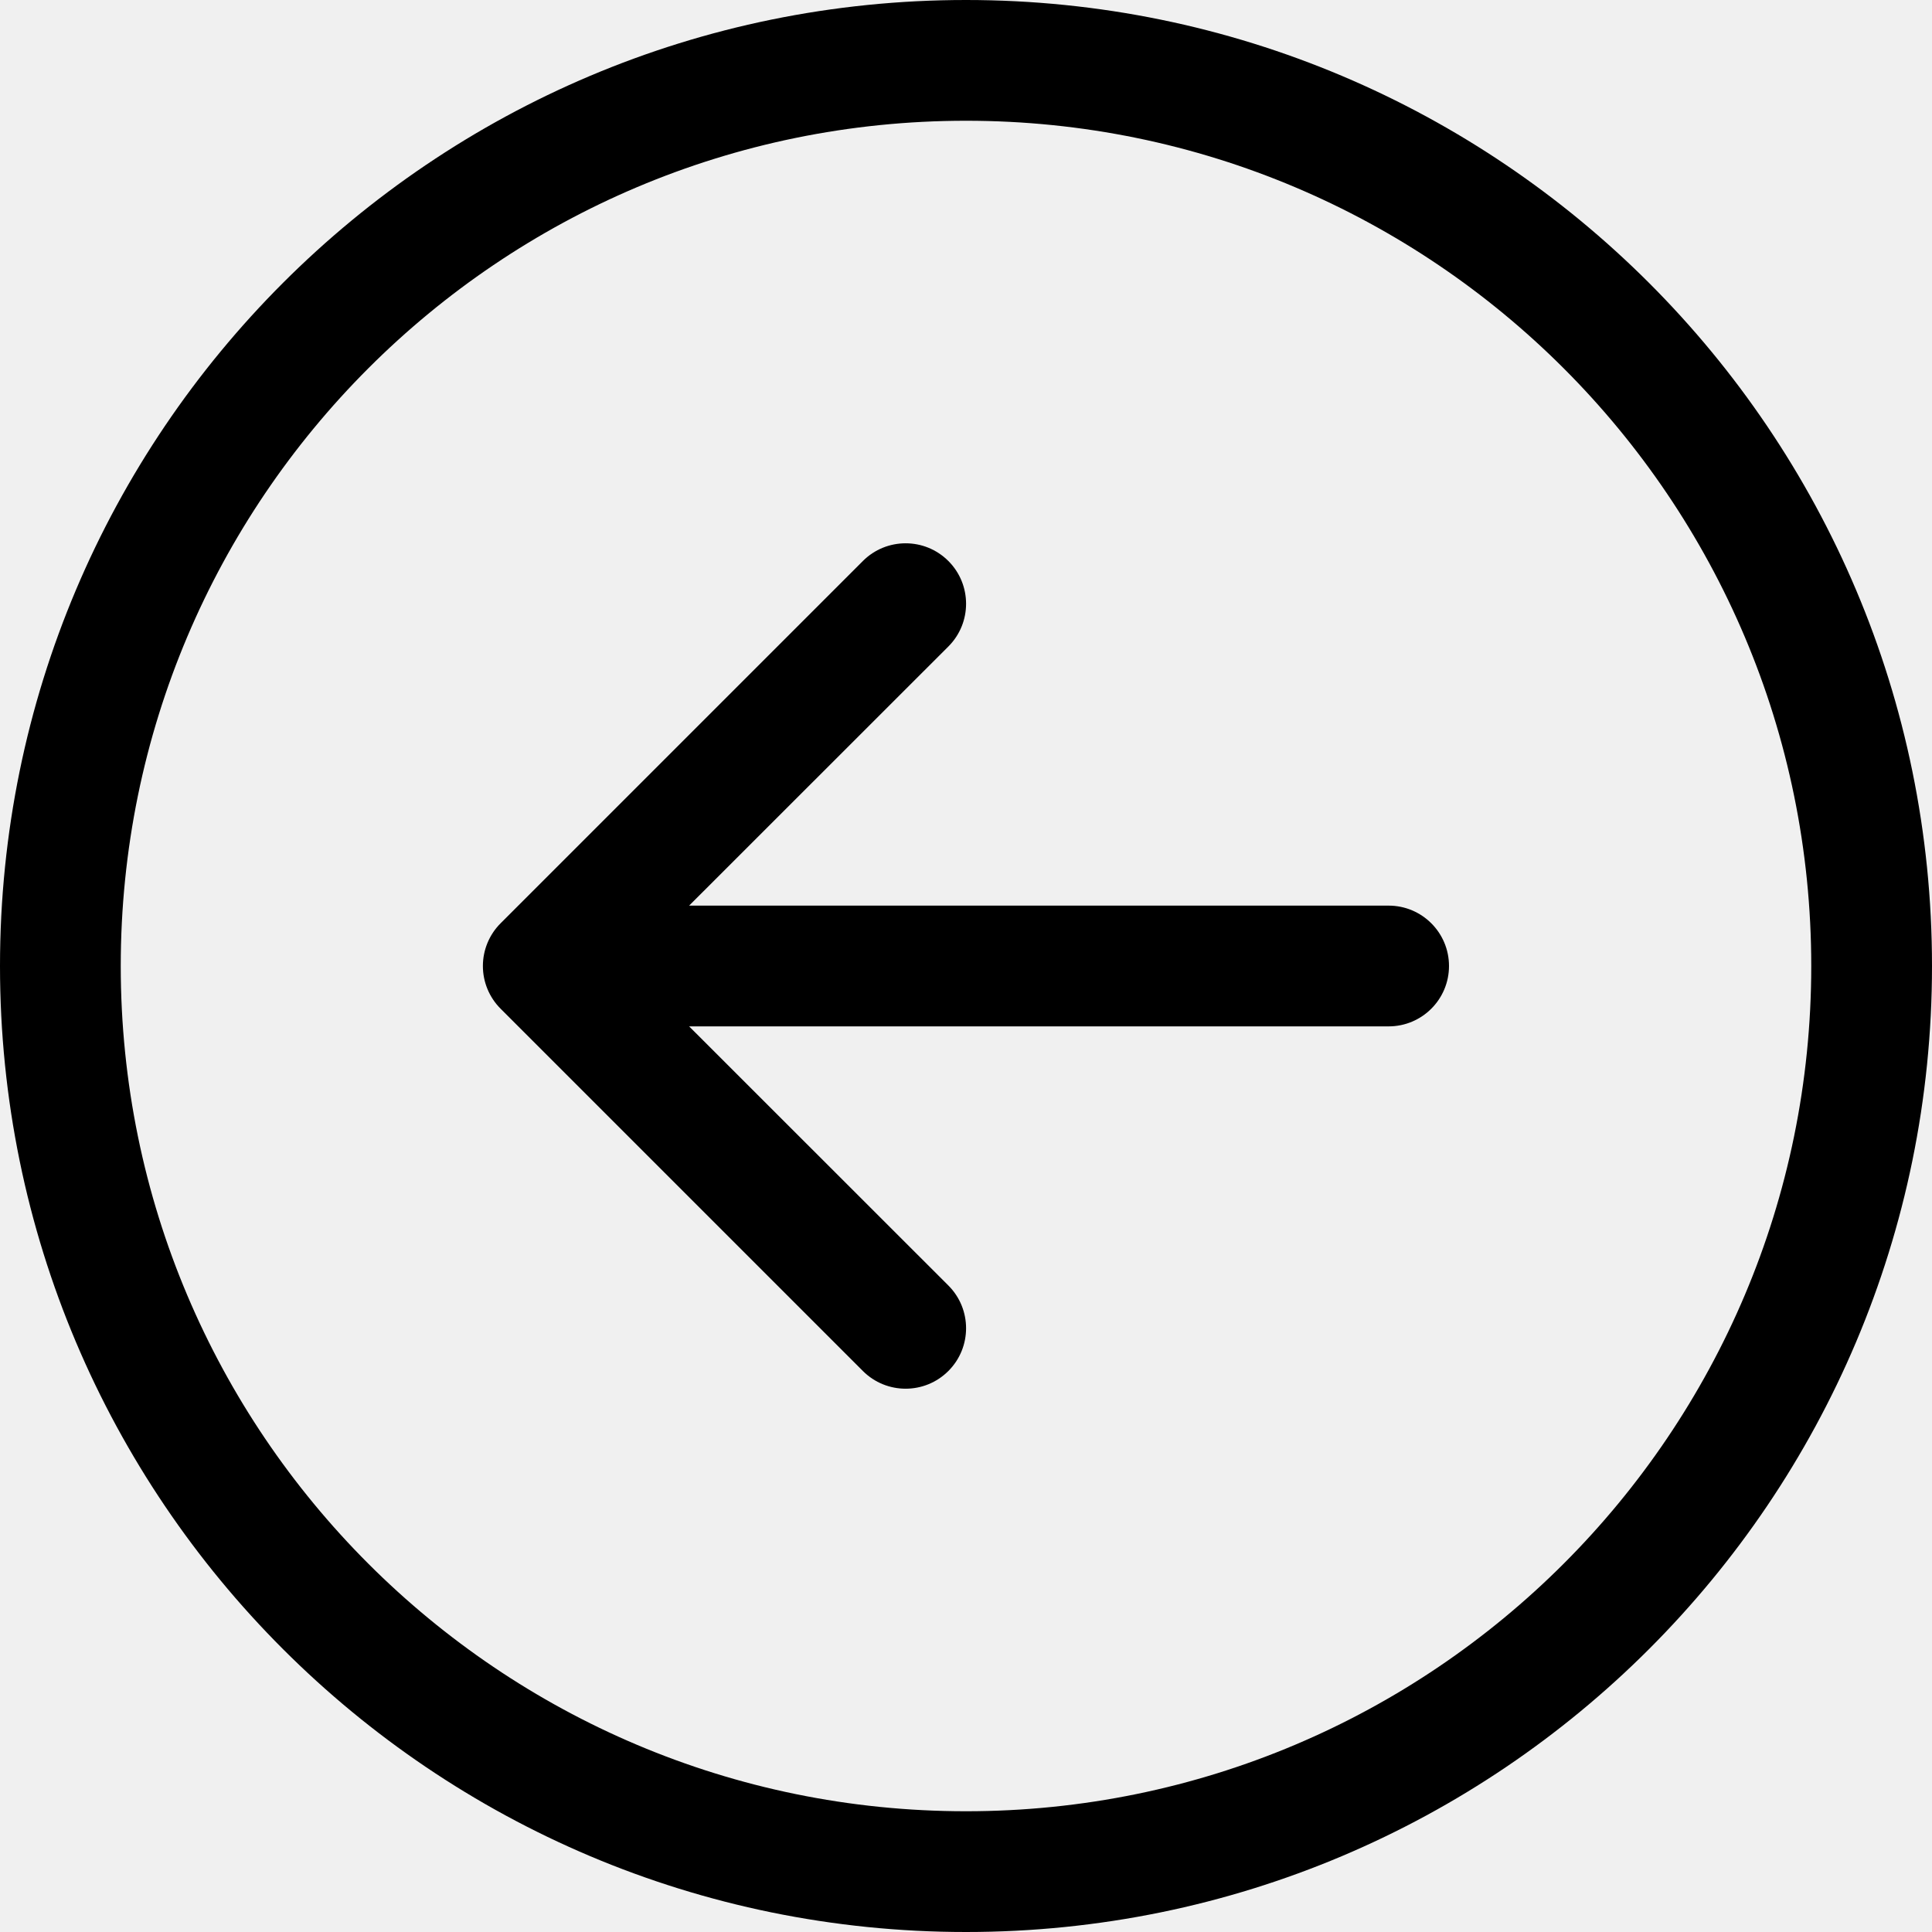
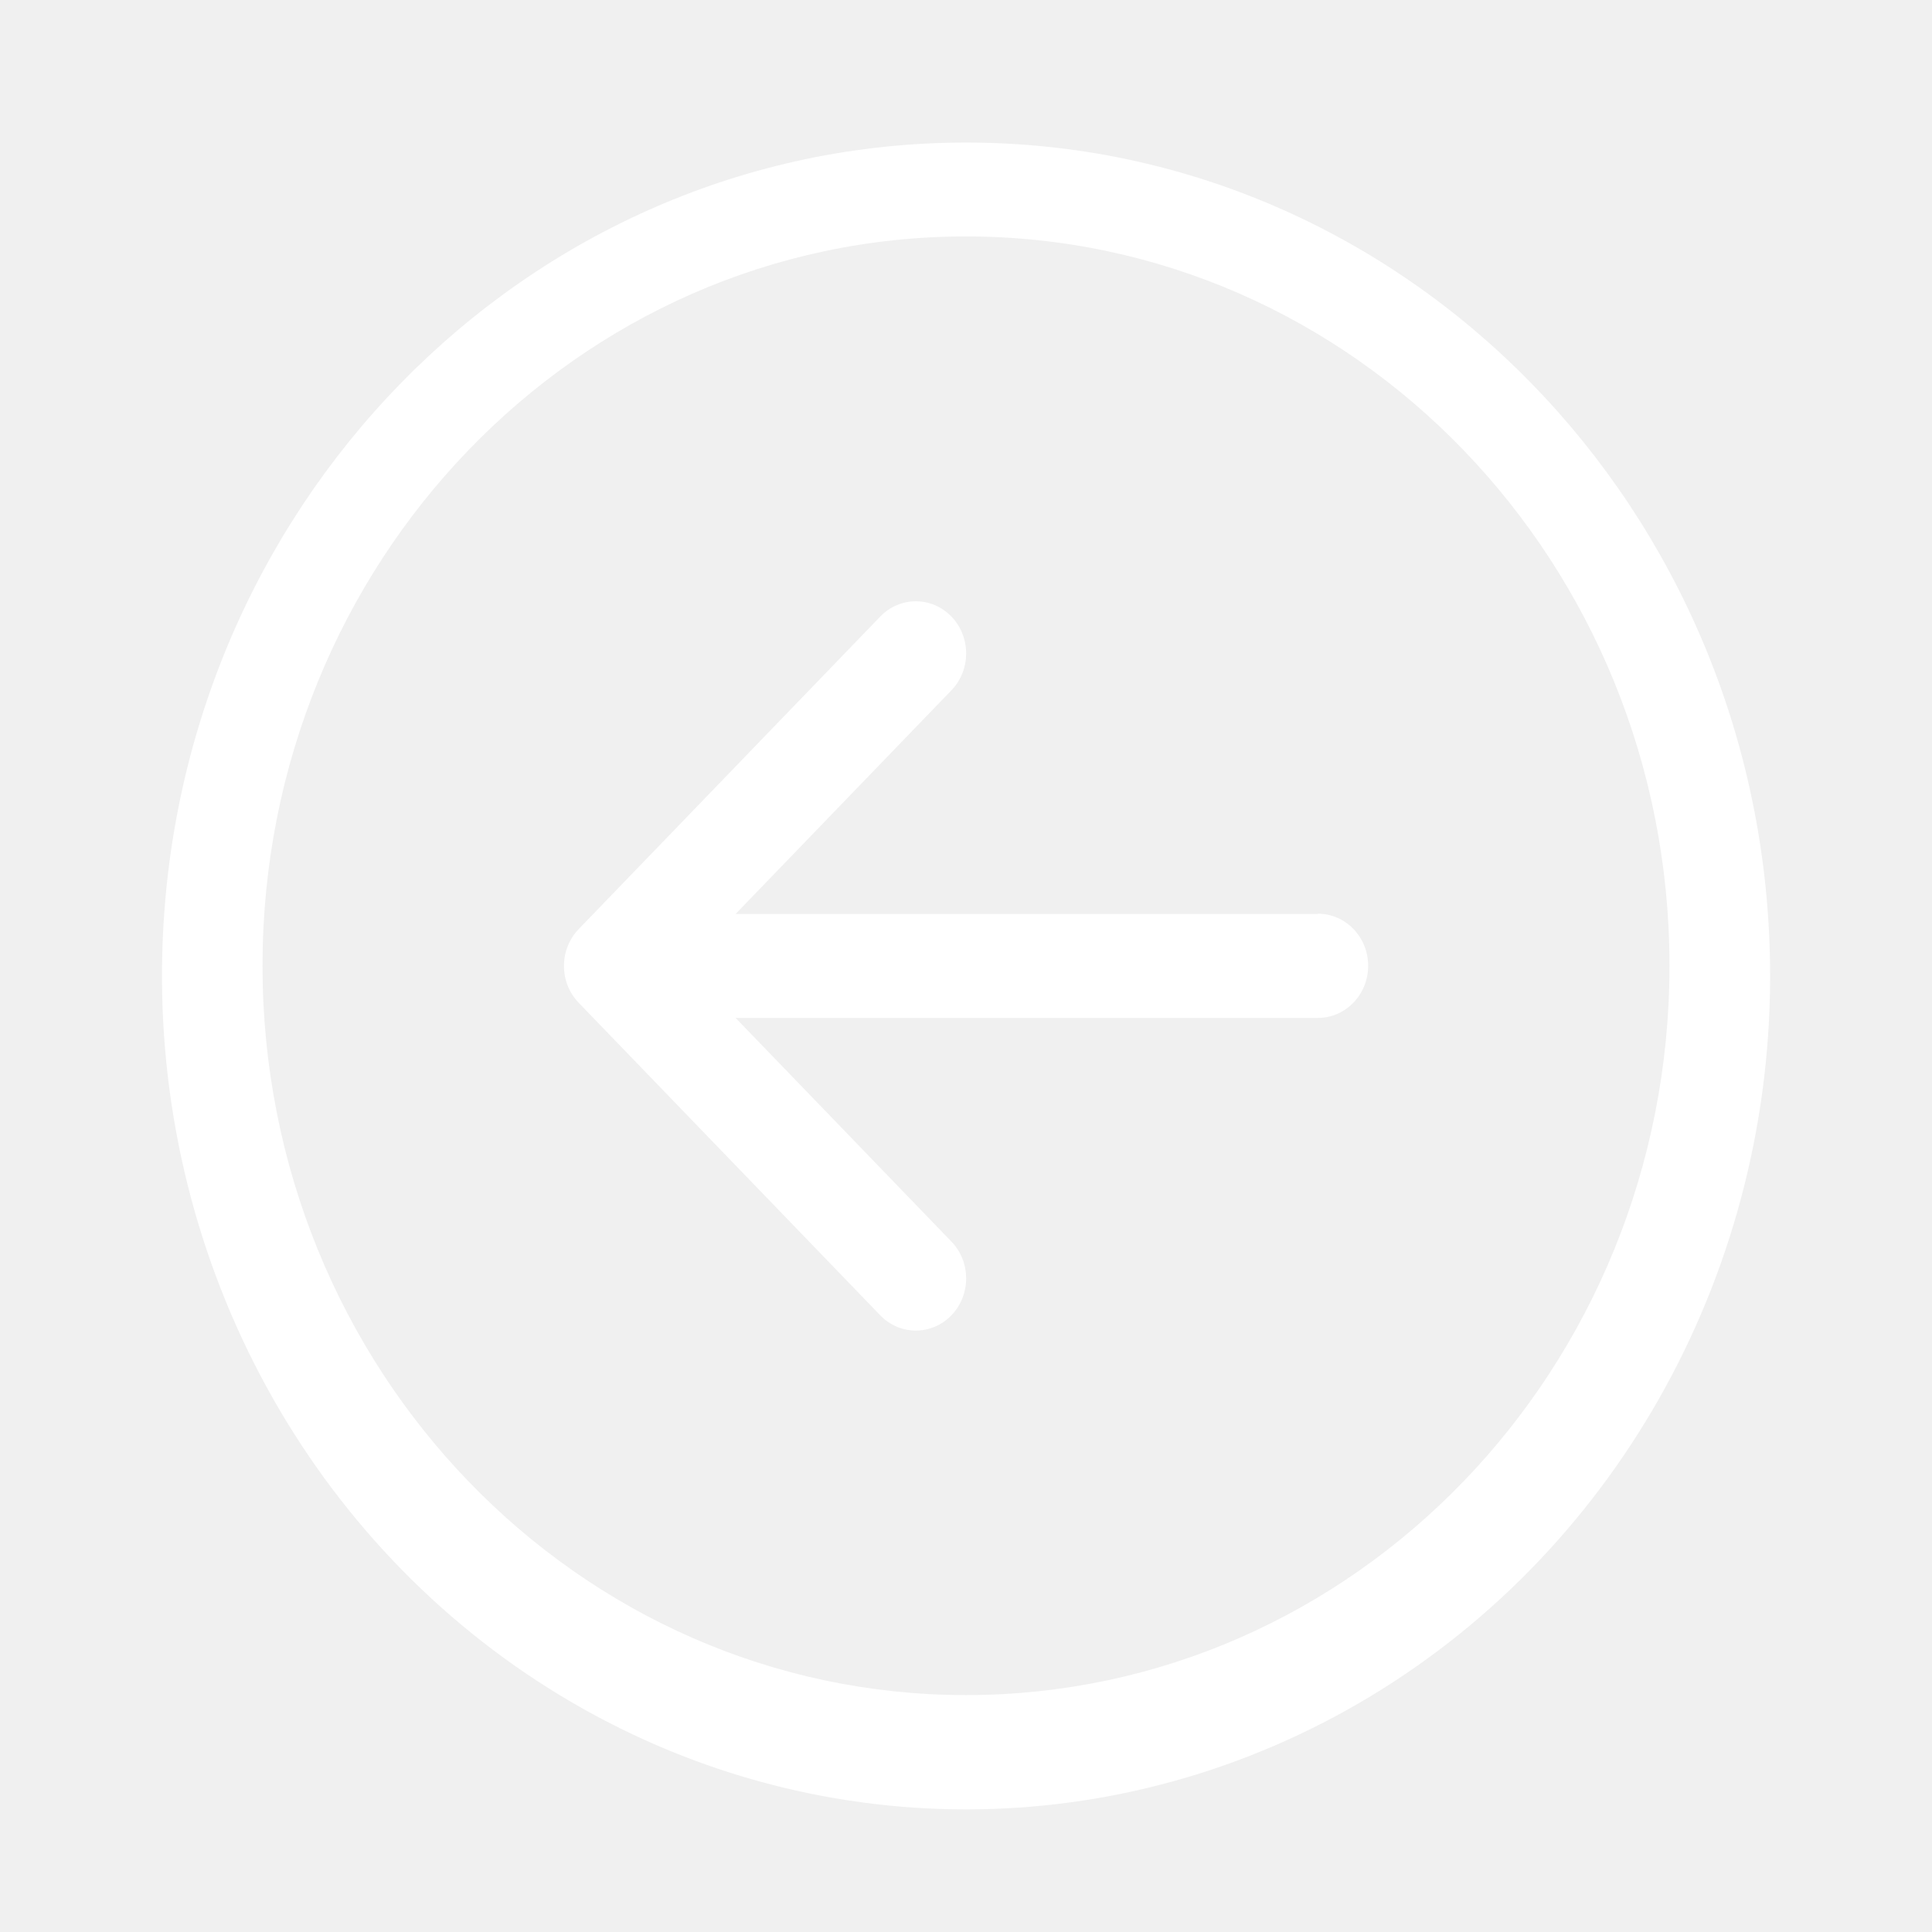
<svg xmlns="http://www.w3.org/2000/svg" width="45" height="45" fill="currentColor" class="bi bi-arrow-left-circle" viewBox="0 0 16 16">
-   <path fill-rule="evenodd" d="M1 8a7 7 0 1 0 14 0A7 7 0 0 0 1 8m15 0A8 8 0 1 1 0 8a8 8 0 0 1 16 0m-4.5-.5a.5.5 0 0 1 0 1H5.707l2.147 2.146a.5.5 0 0 1-.708.708l-3-3a.5.5 0 0 1 0-.708l3-3a.5.5 0 1 1 .708.708L5.707 7.5z" />
+   <path stroke="null" id="svg_1" fill="#FFFFFF" d="m2.174,7.998a5.826,6.04 0 1 0 11.652,0a5.826,6.04 0 0 0 -11.652,0m12.485,0a6.659,6.902 0 1 1 -13.317,0a6.659,6.902 0 0 1 13.317,0m-3.745,-0.431a0.416,0.431 0 0 1 0,0.863l-4.822,0l1.787,1.852a0.416,0.431 0 0 1 -0.589,0.611l-2.497,-2.588a0.416,0.431 0 0 1 0,-0.611l2.497,-2.588a0.416,0.431 0 1 1 0.589,0.611l-1.787,1.852l4.822,0z" fill-rule="evenodd" />
</svg>
